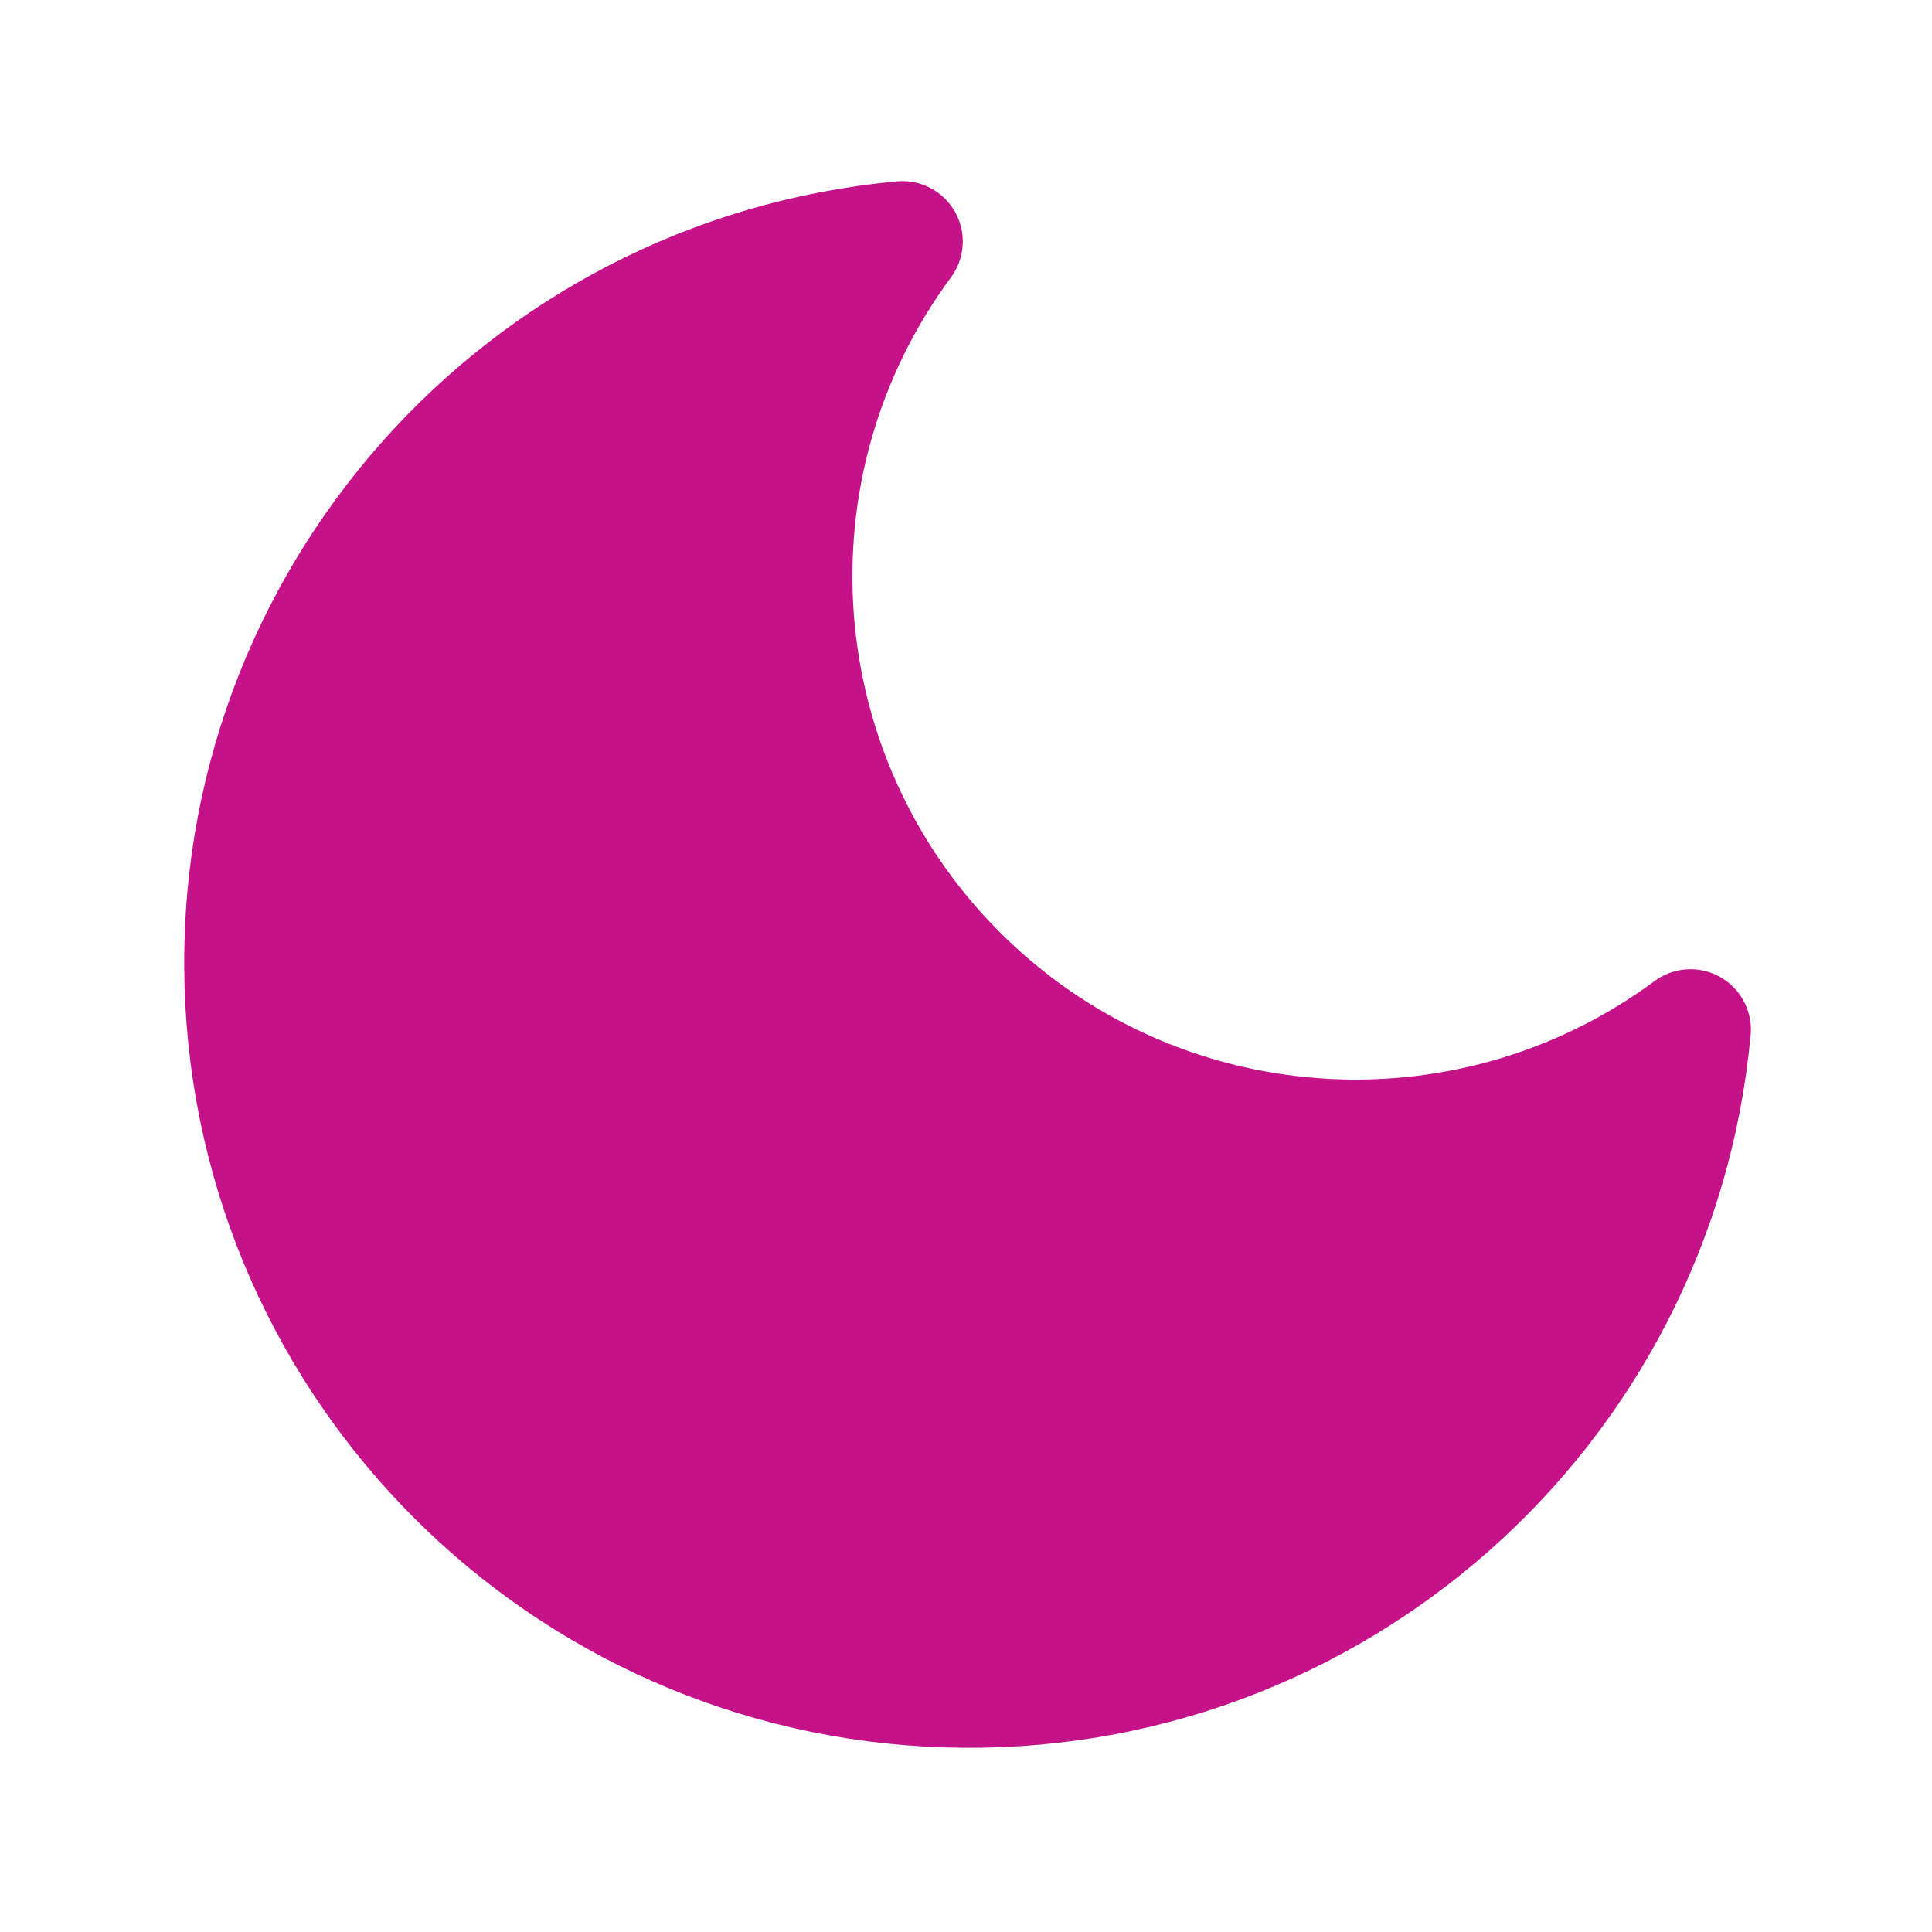
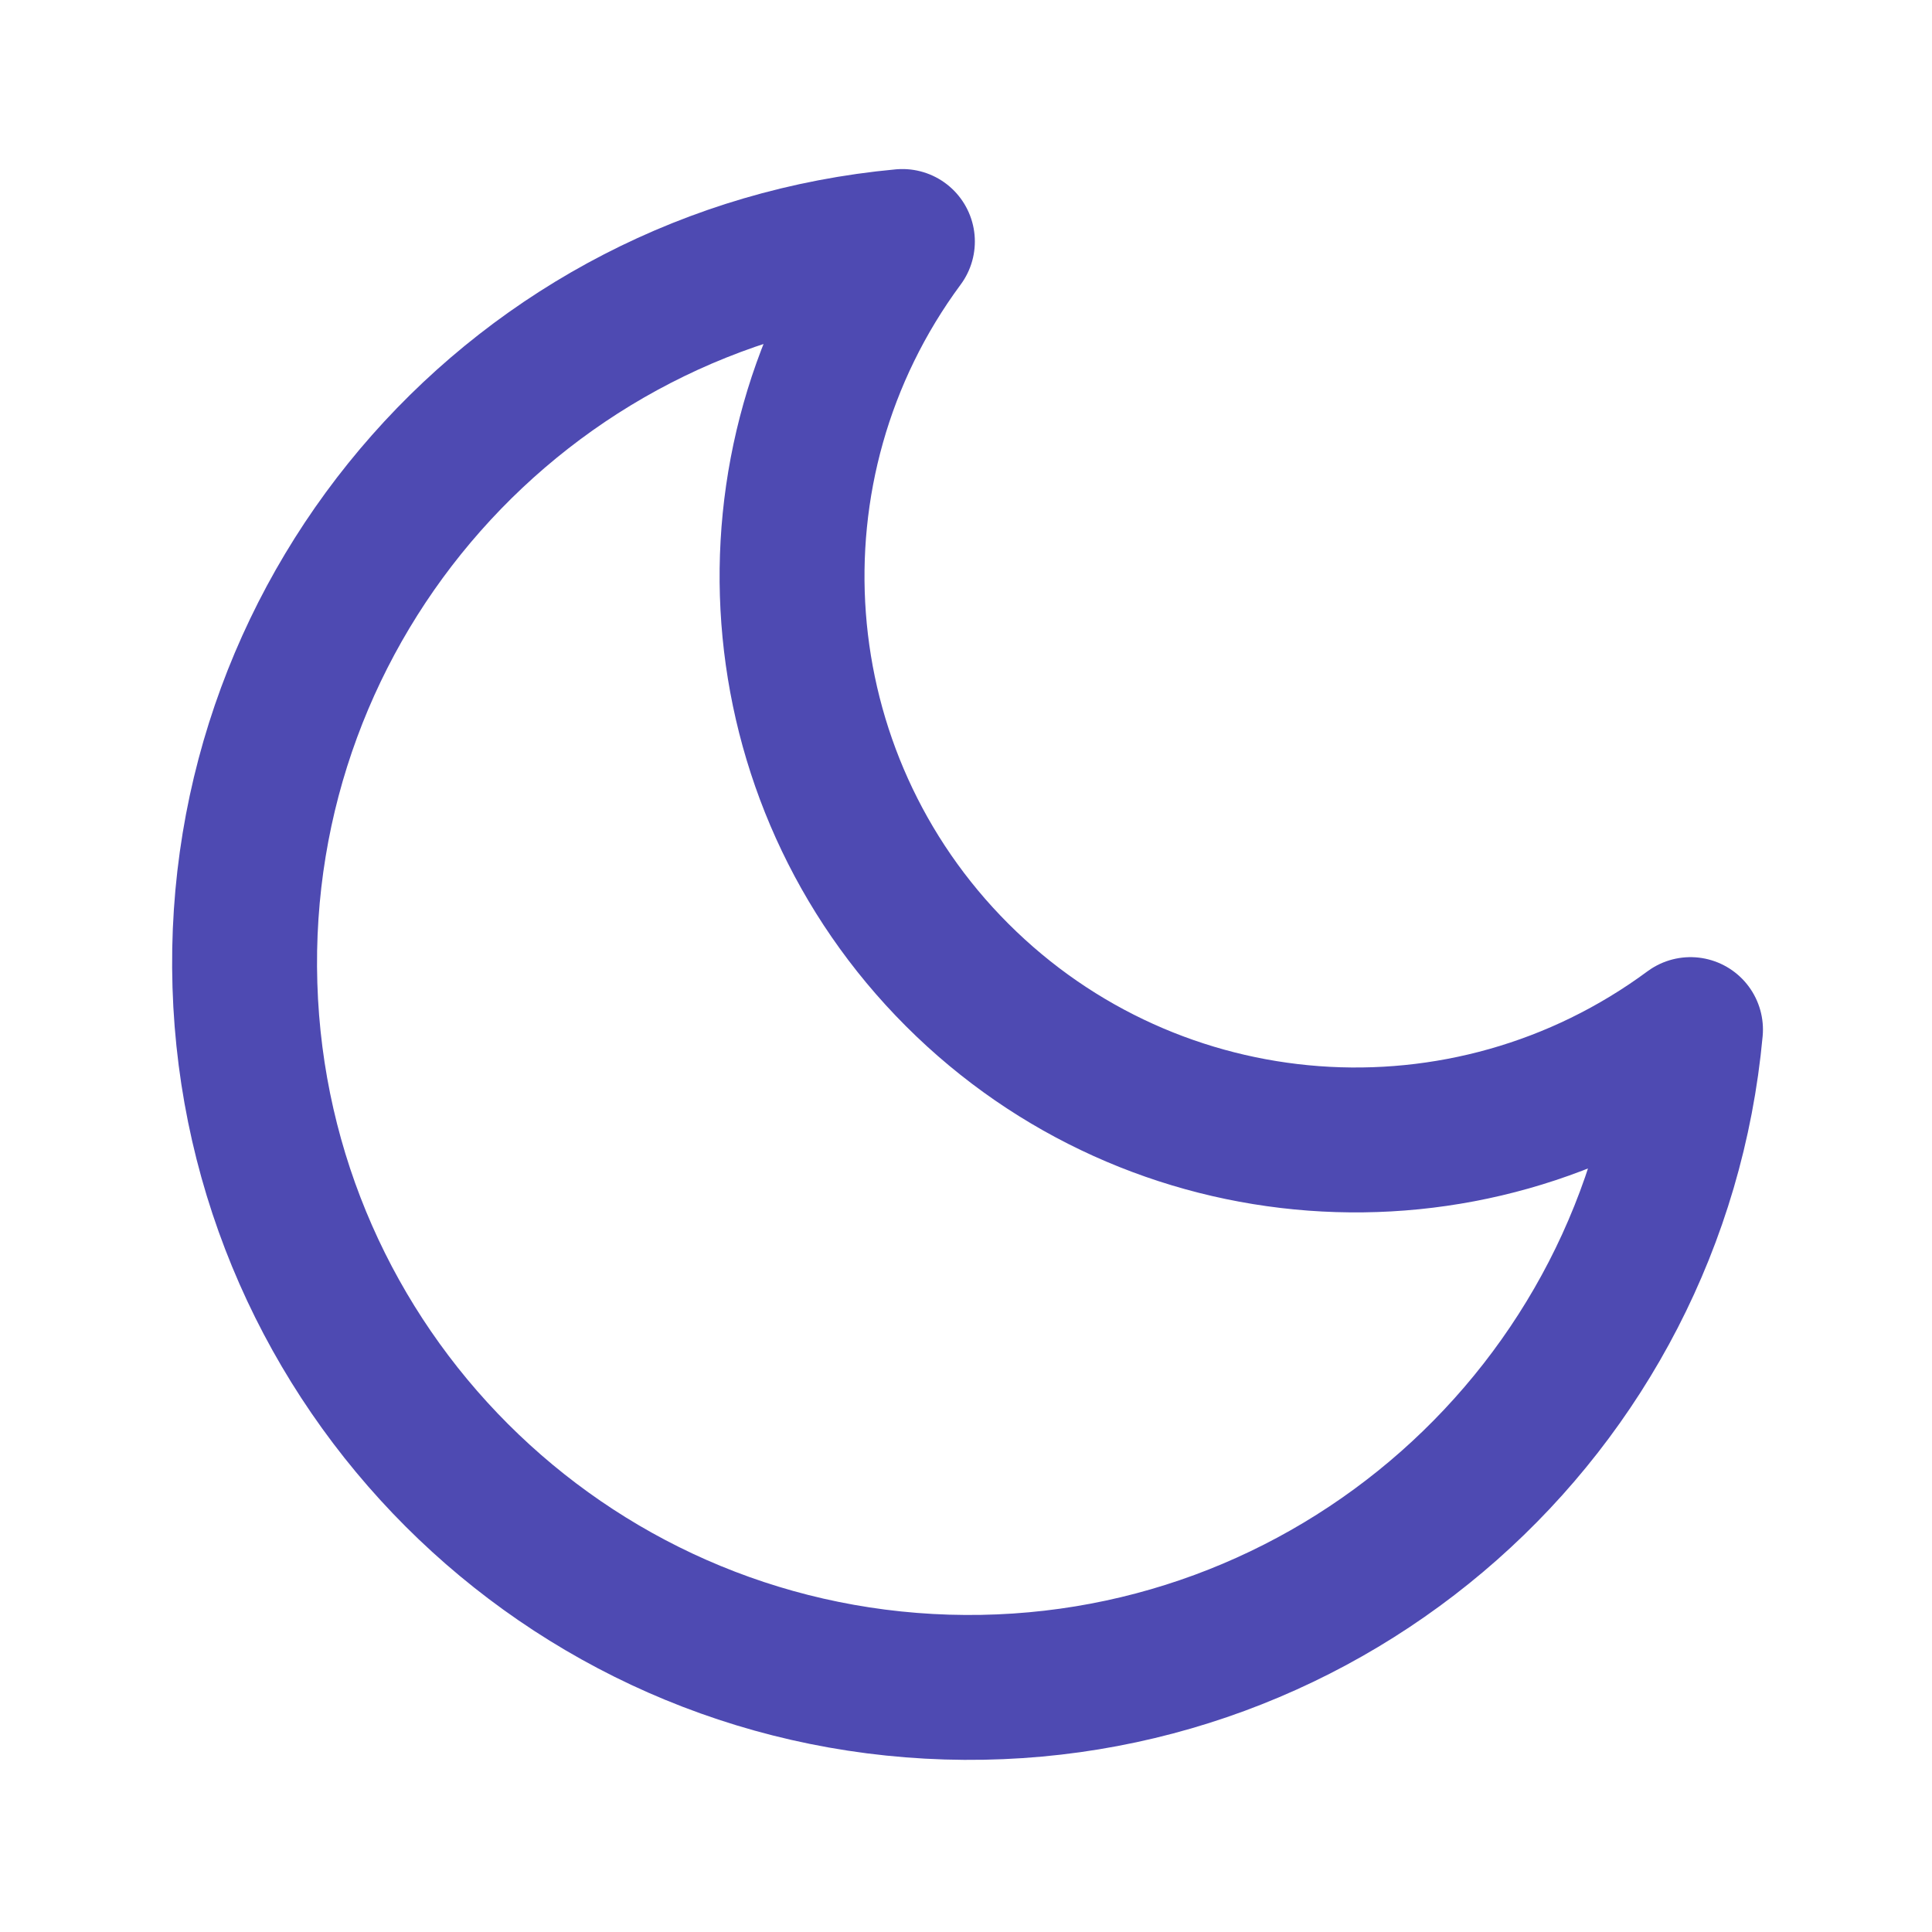
- <svg xmlns="http://www.w3.org/2000/svg" viewBox="0 0 24 24" fill="#c61288" stroke="#c61288" stroke-width="1.5" stroke-linecap="round" stroke-linejoin="round">
+ <svg xmlns="http://www.w3.org/2000/svg" viewBox="0 0 24 24" fill="none" stroke="#4e4ab2" stroke-width="1.8" stroke-linecap="round" stroke-linejoin="round">
  <path d="M21 12.79A9 9 0 1 1 11.21 3 7 7 0 0 0 21 12.79z" />
</svg>
